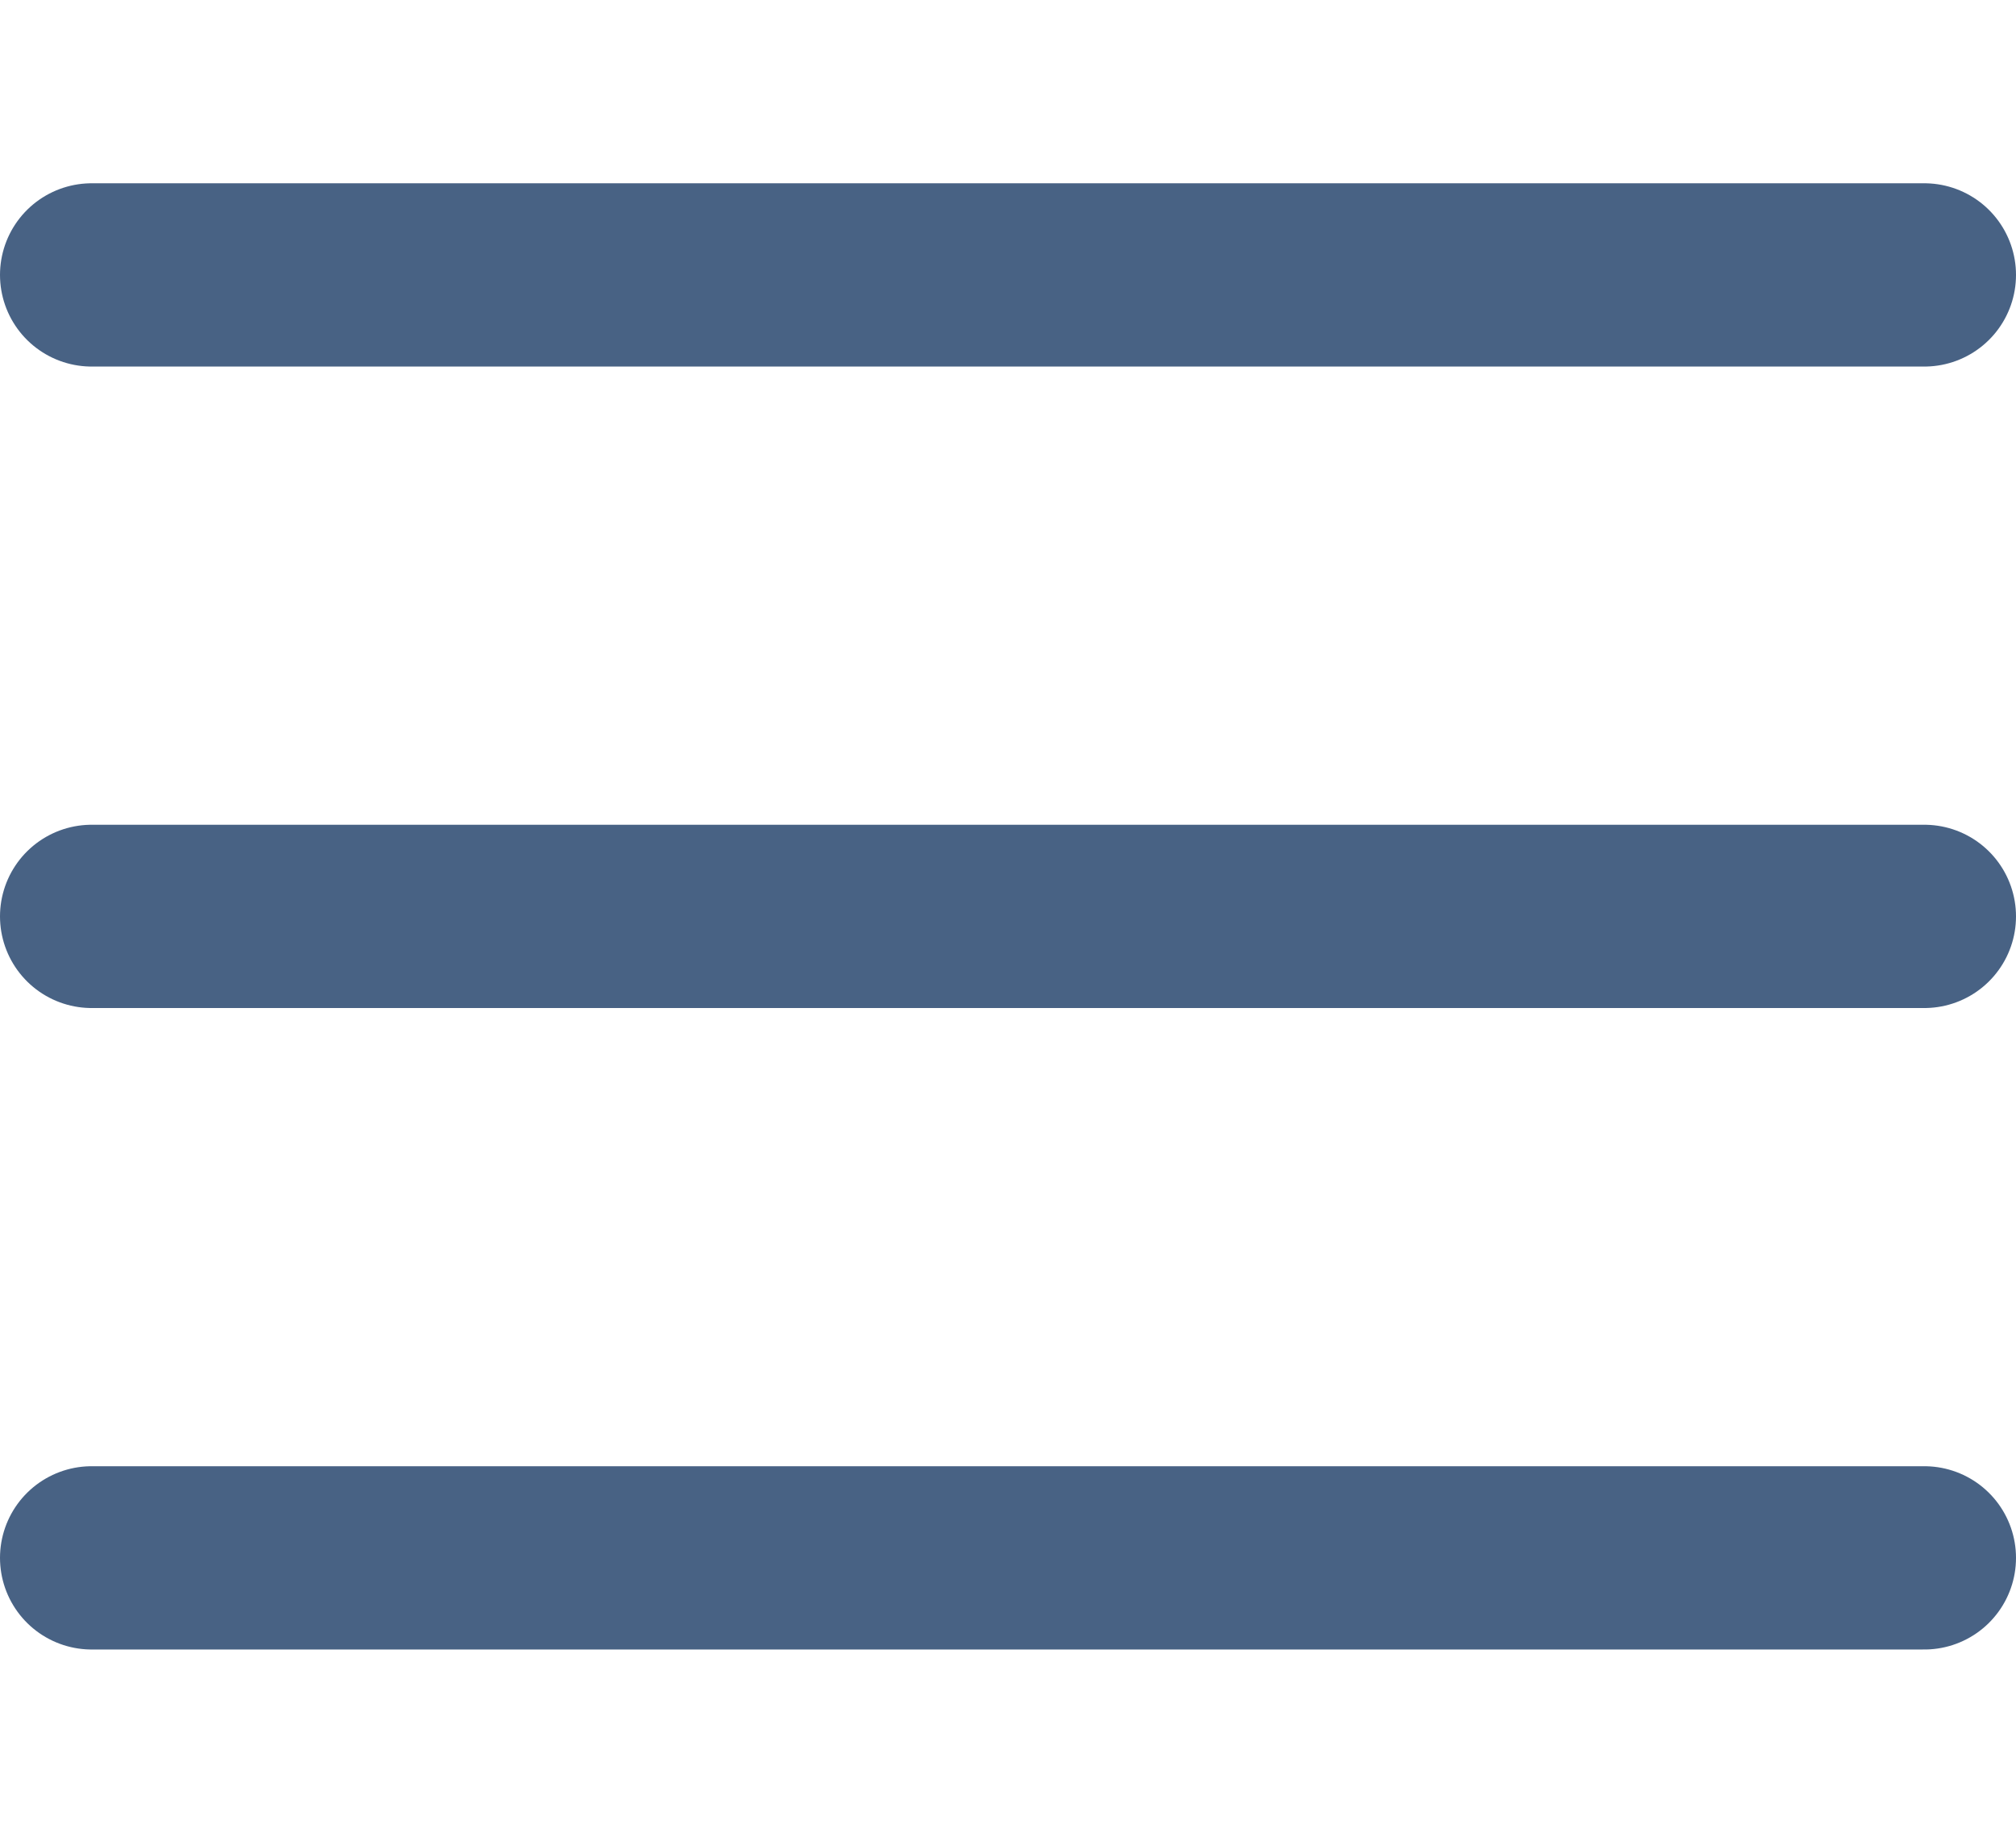
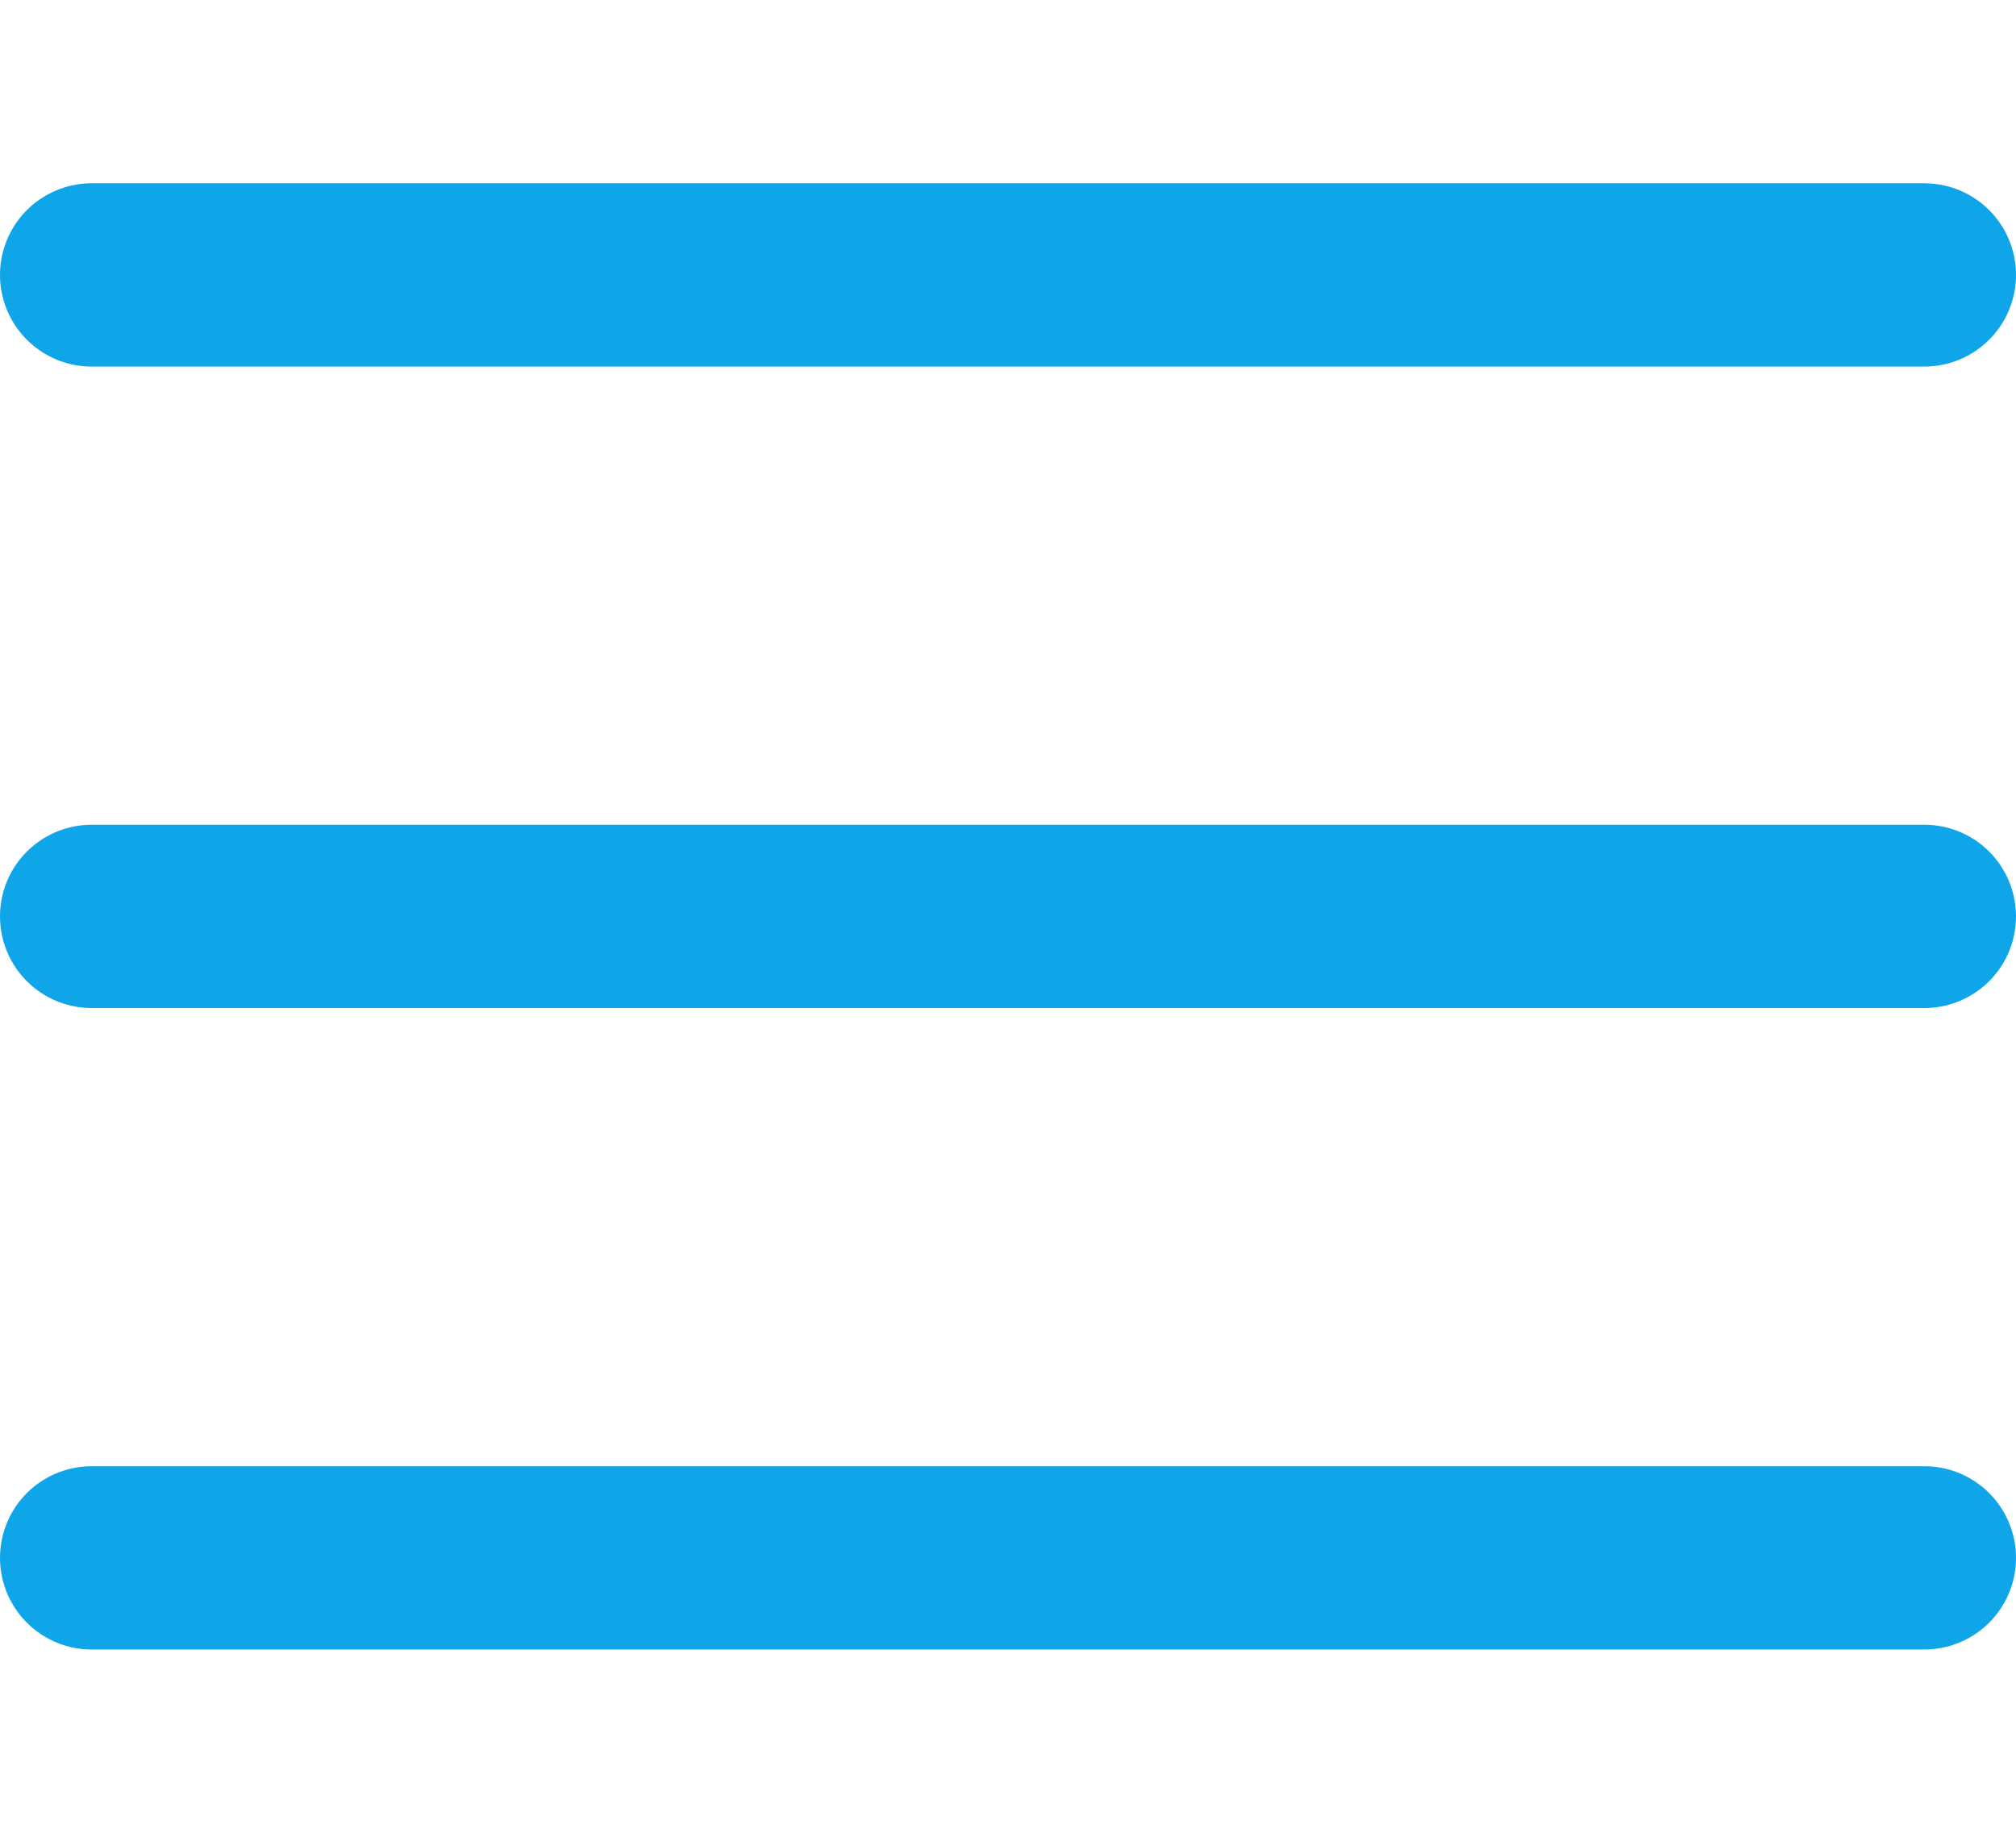
<svg xmlns="http://www.w3.org/2000/svg" width="22" height="20" viewBox="0 0 22 20" fill="none">
-   <path d="M1 3H21" stroke="#486284" stroke-width="2" stroke-linecap="round" />
-   <path d="M1 10H21" stroke="#486284" stroke-width="2" stroke-linecap="round" />
-   <path d="M1 17H21" stroke="#486284" stroke-width="2" stroke-linecap="round" />
+   <path d="M1 3H21" stroke="#0ea5e9" stroke-width="2" stroke-linecap="round" />
+   <path d="M1 10H21" stroke="#0ea5e9" stroke-width="2" stroke-linecap="round" />
+   <path d="M1 17H21" stroke="#0ea5e9" stroke-width="2" stroke-linecap="round" />
</svg>
